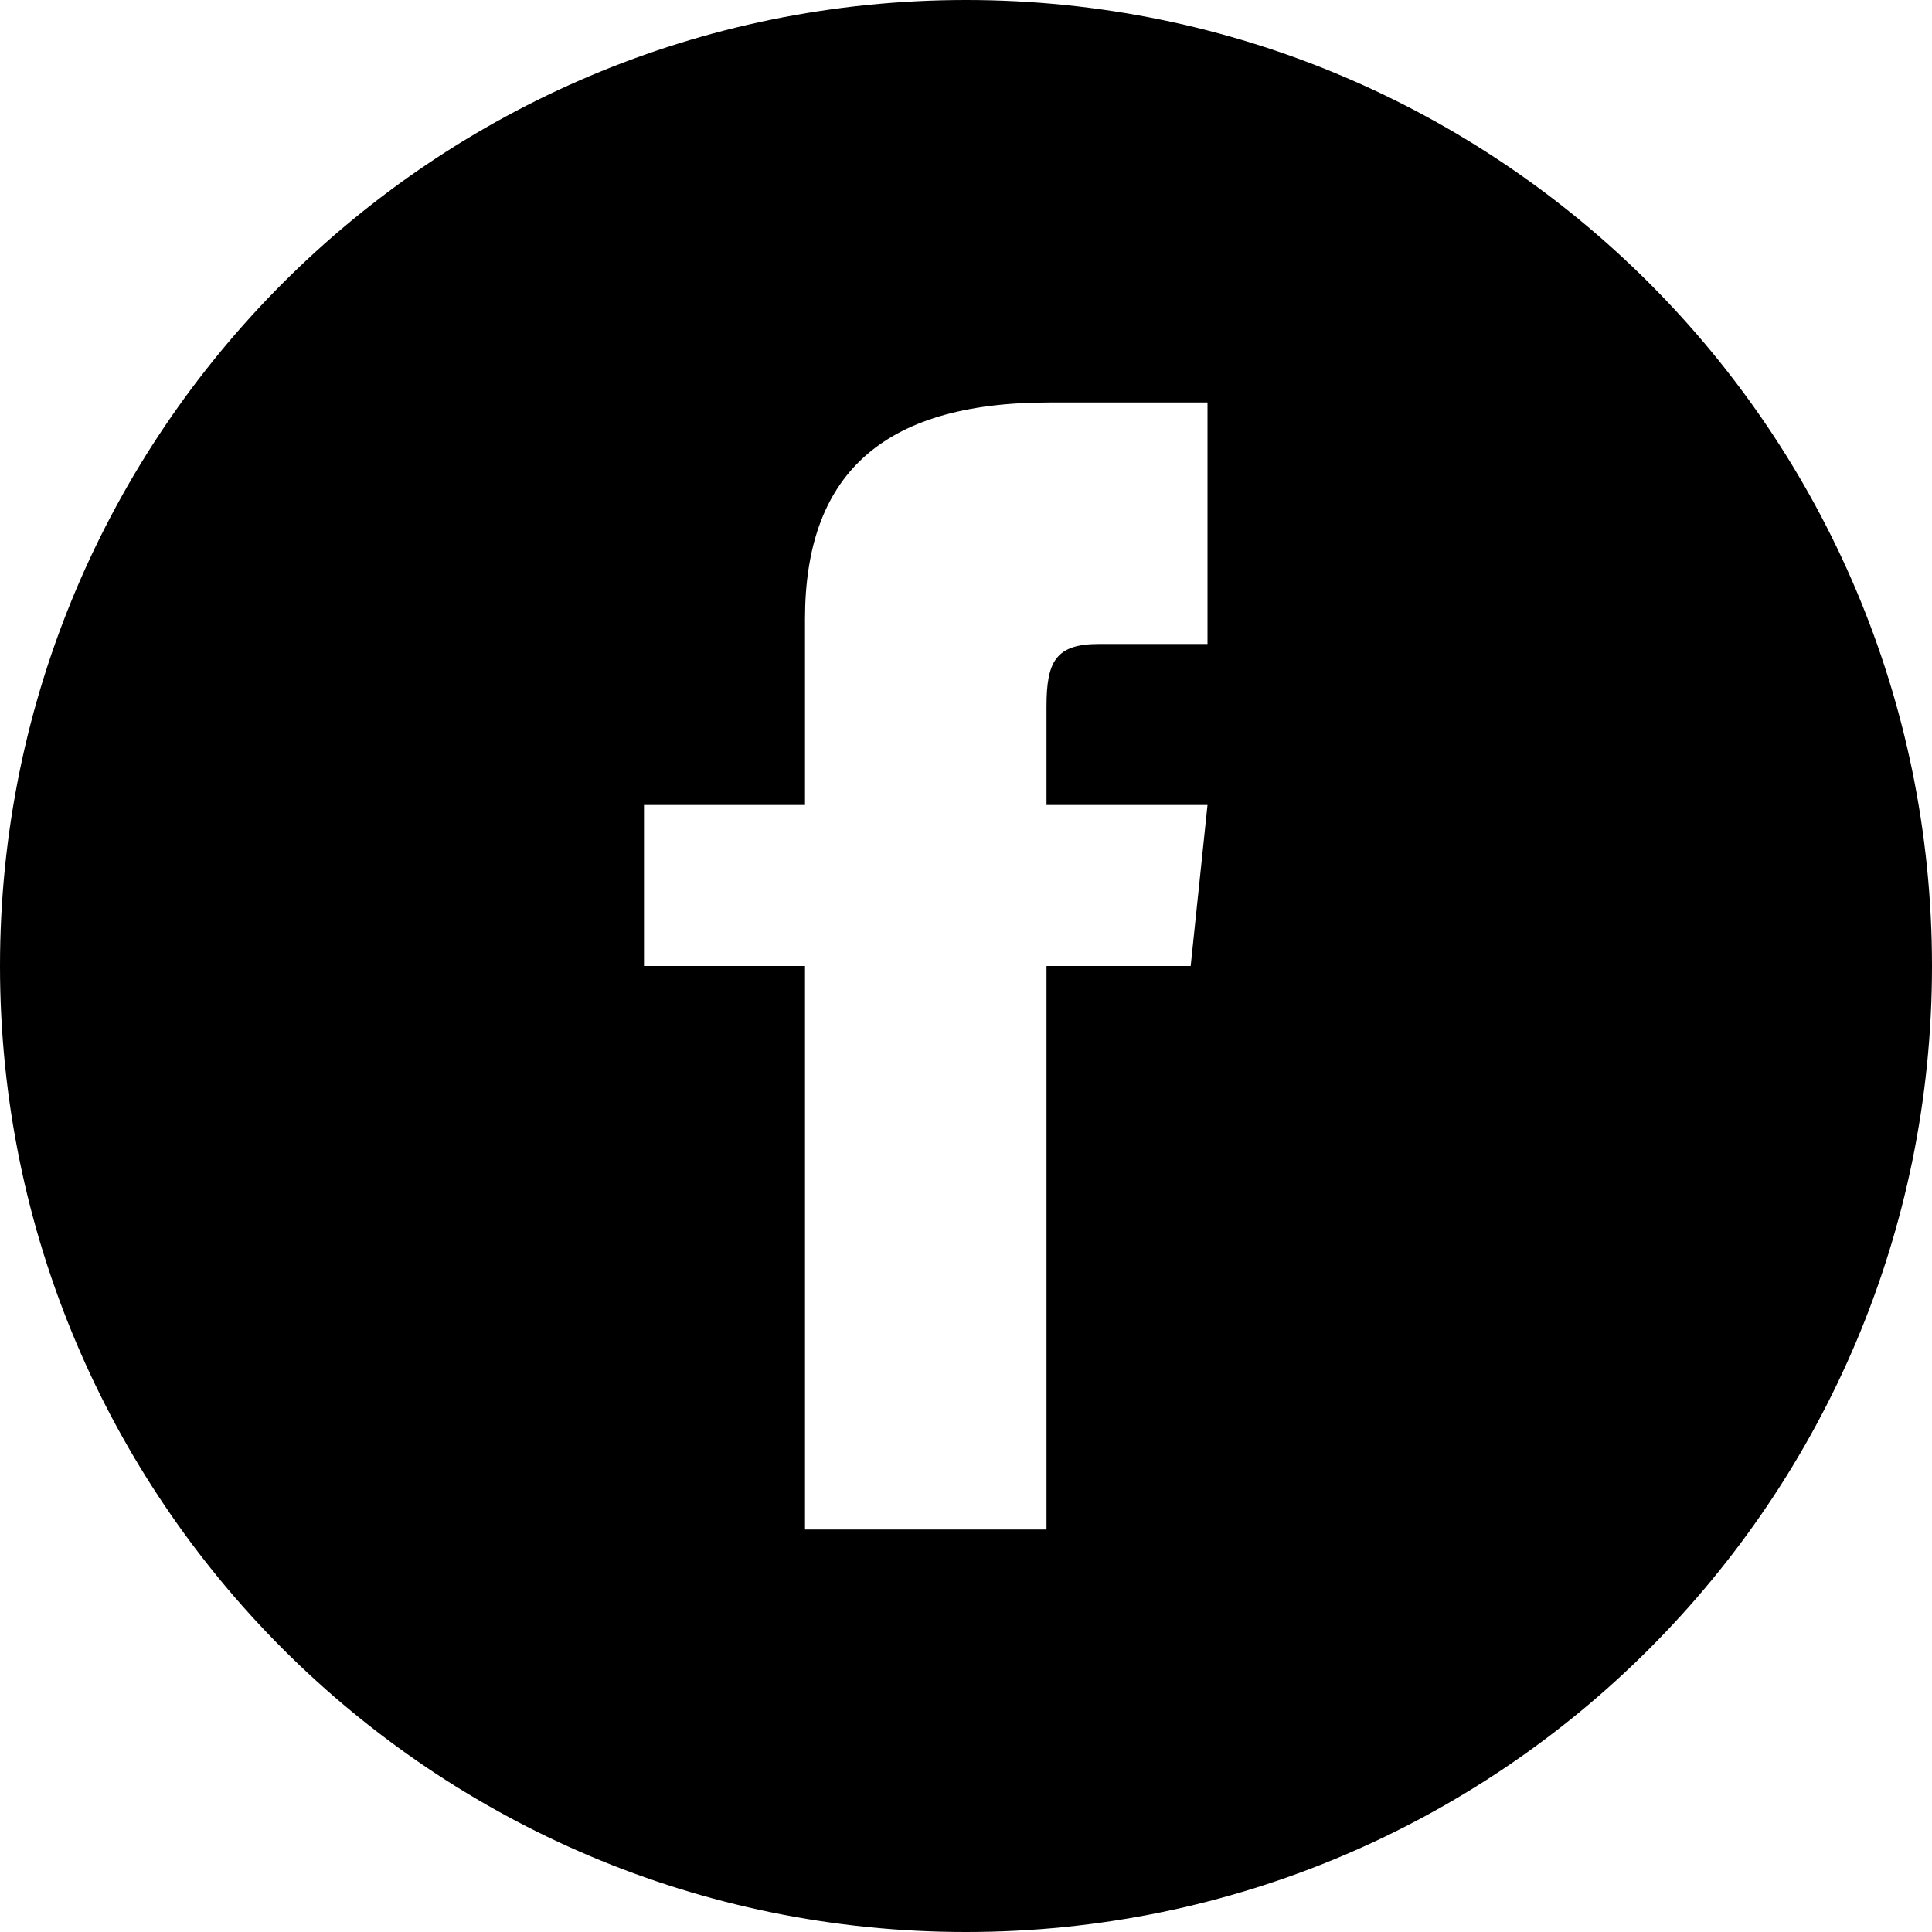
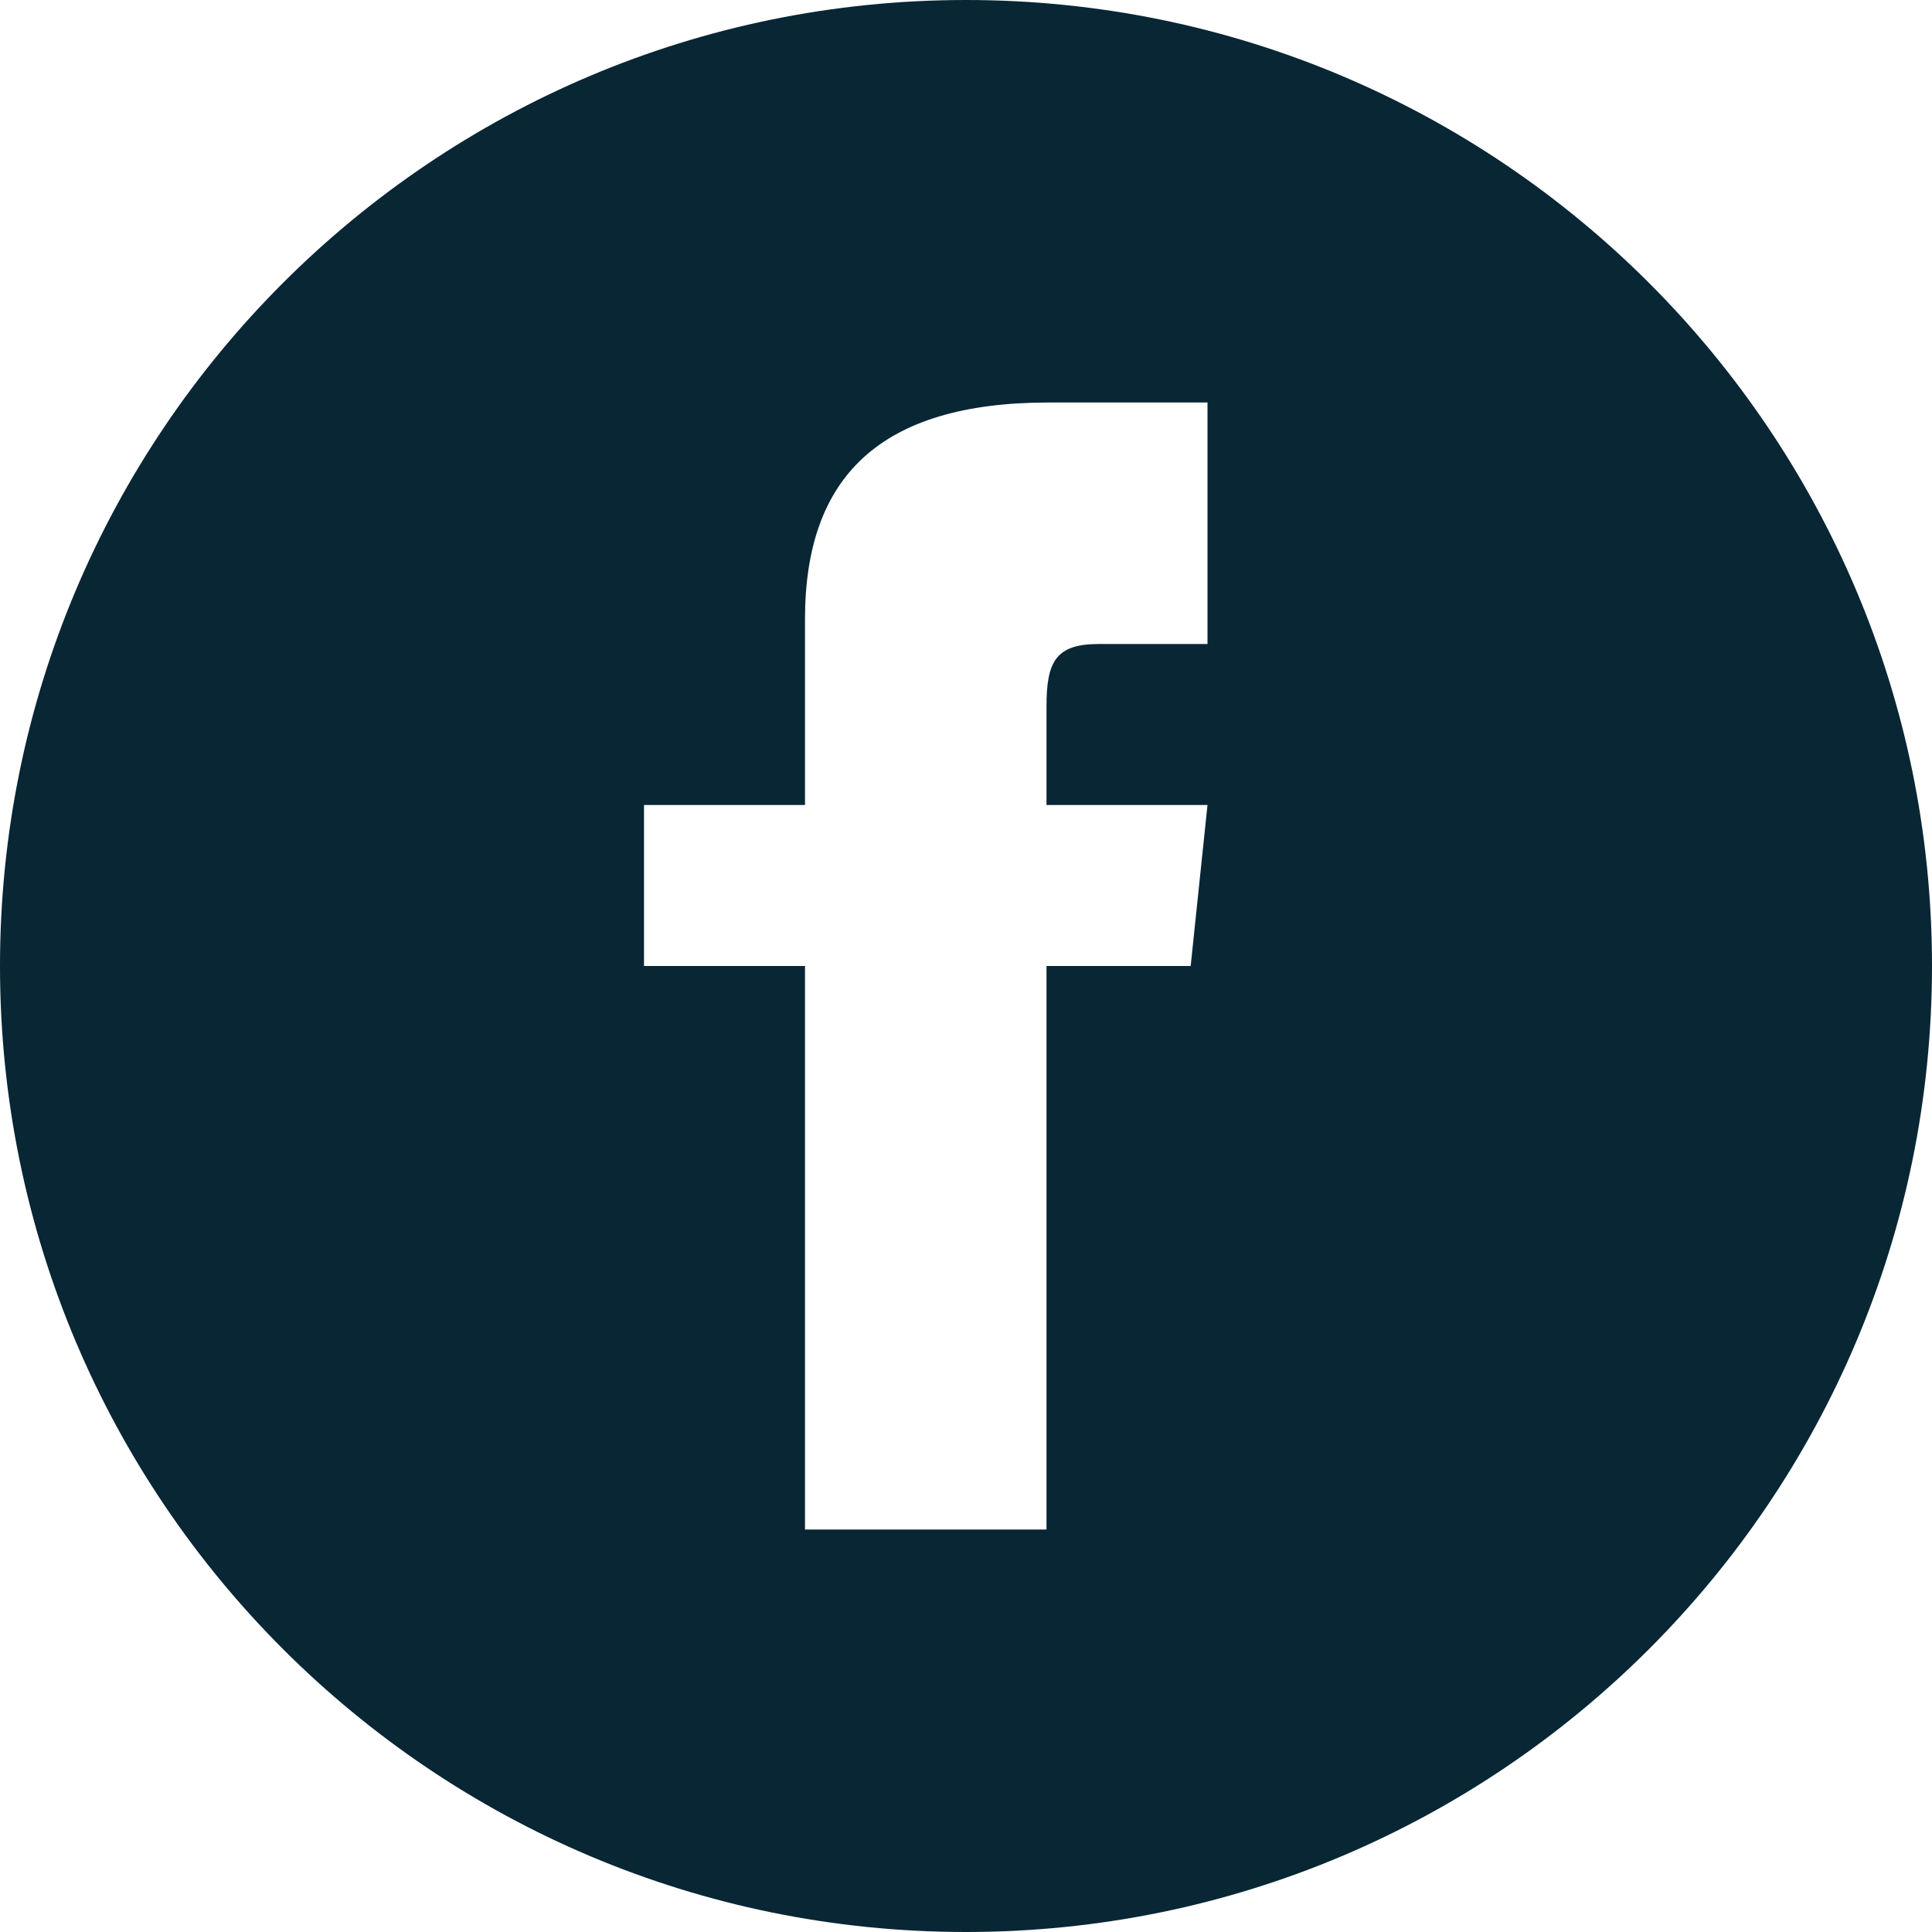
<svg xmlns="http://www.w3.org/2000/svg" width="24" height="24" viewBox="0 0 24 24">
+   <style>
+         path {
+             fill: #092635;
+         }
+     </style>
  <path d="M12 0c-6.627 0-12 5.373-12 12s5.373 12 12 12 12-5.373 12-12-5.373-12-12-12zm3 8h-1.35c-.538 0-.65.221-.65.778v1.222h2l-.209 2h-1.791v7h-3v-7h-2v-2h2v-2.308c0-1.769.931-2.692 3.029-2.692h1.971v3z" />
</svg>
